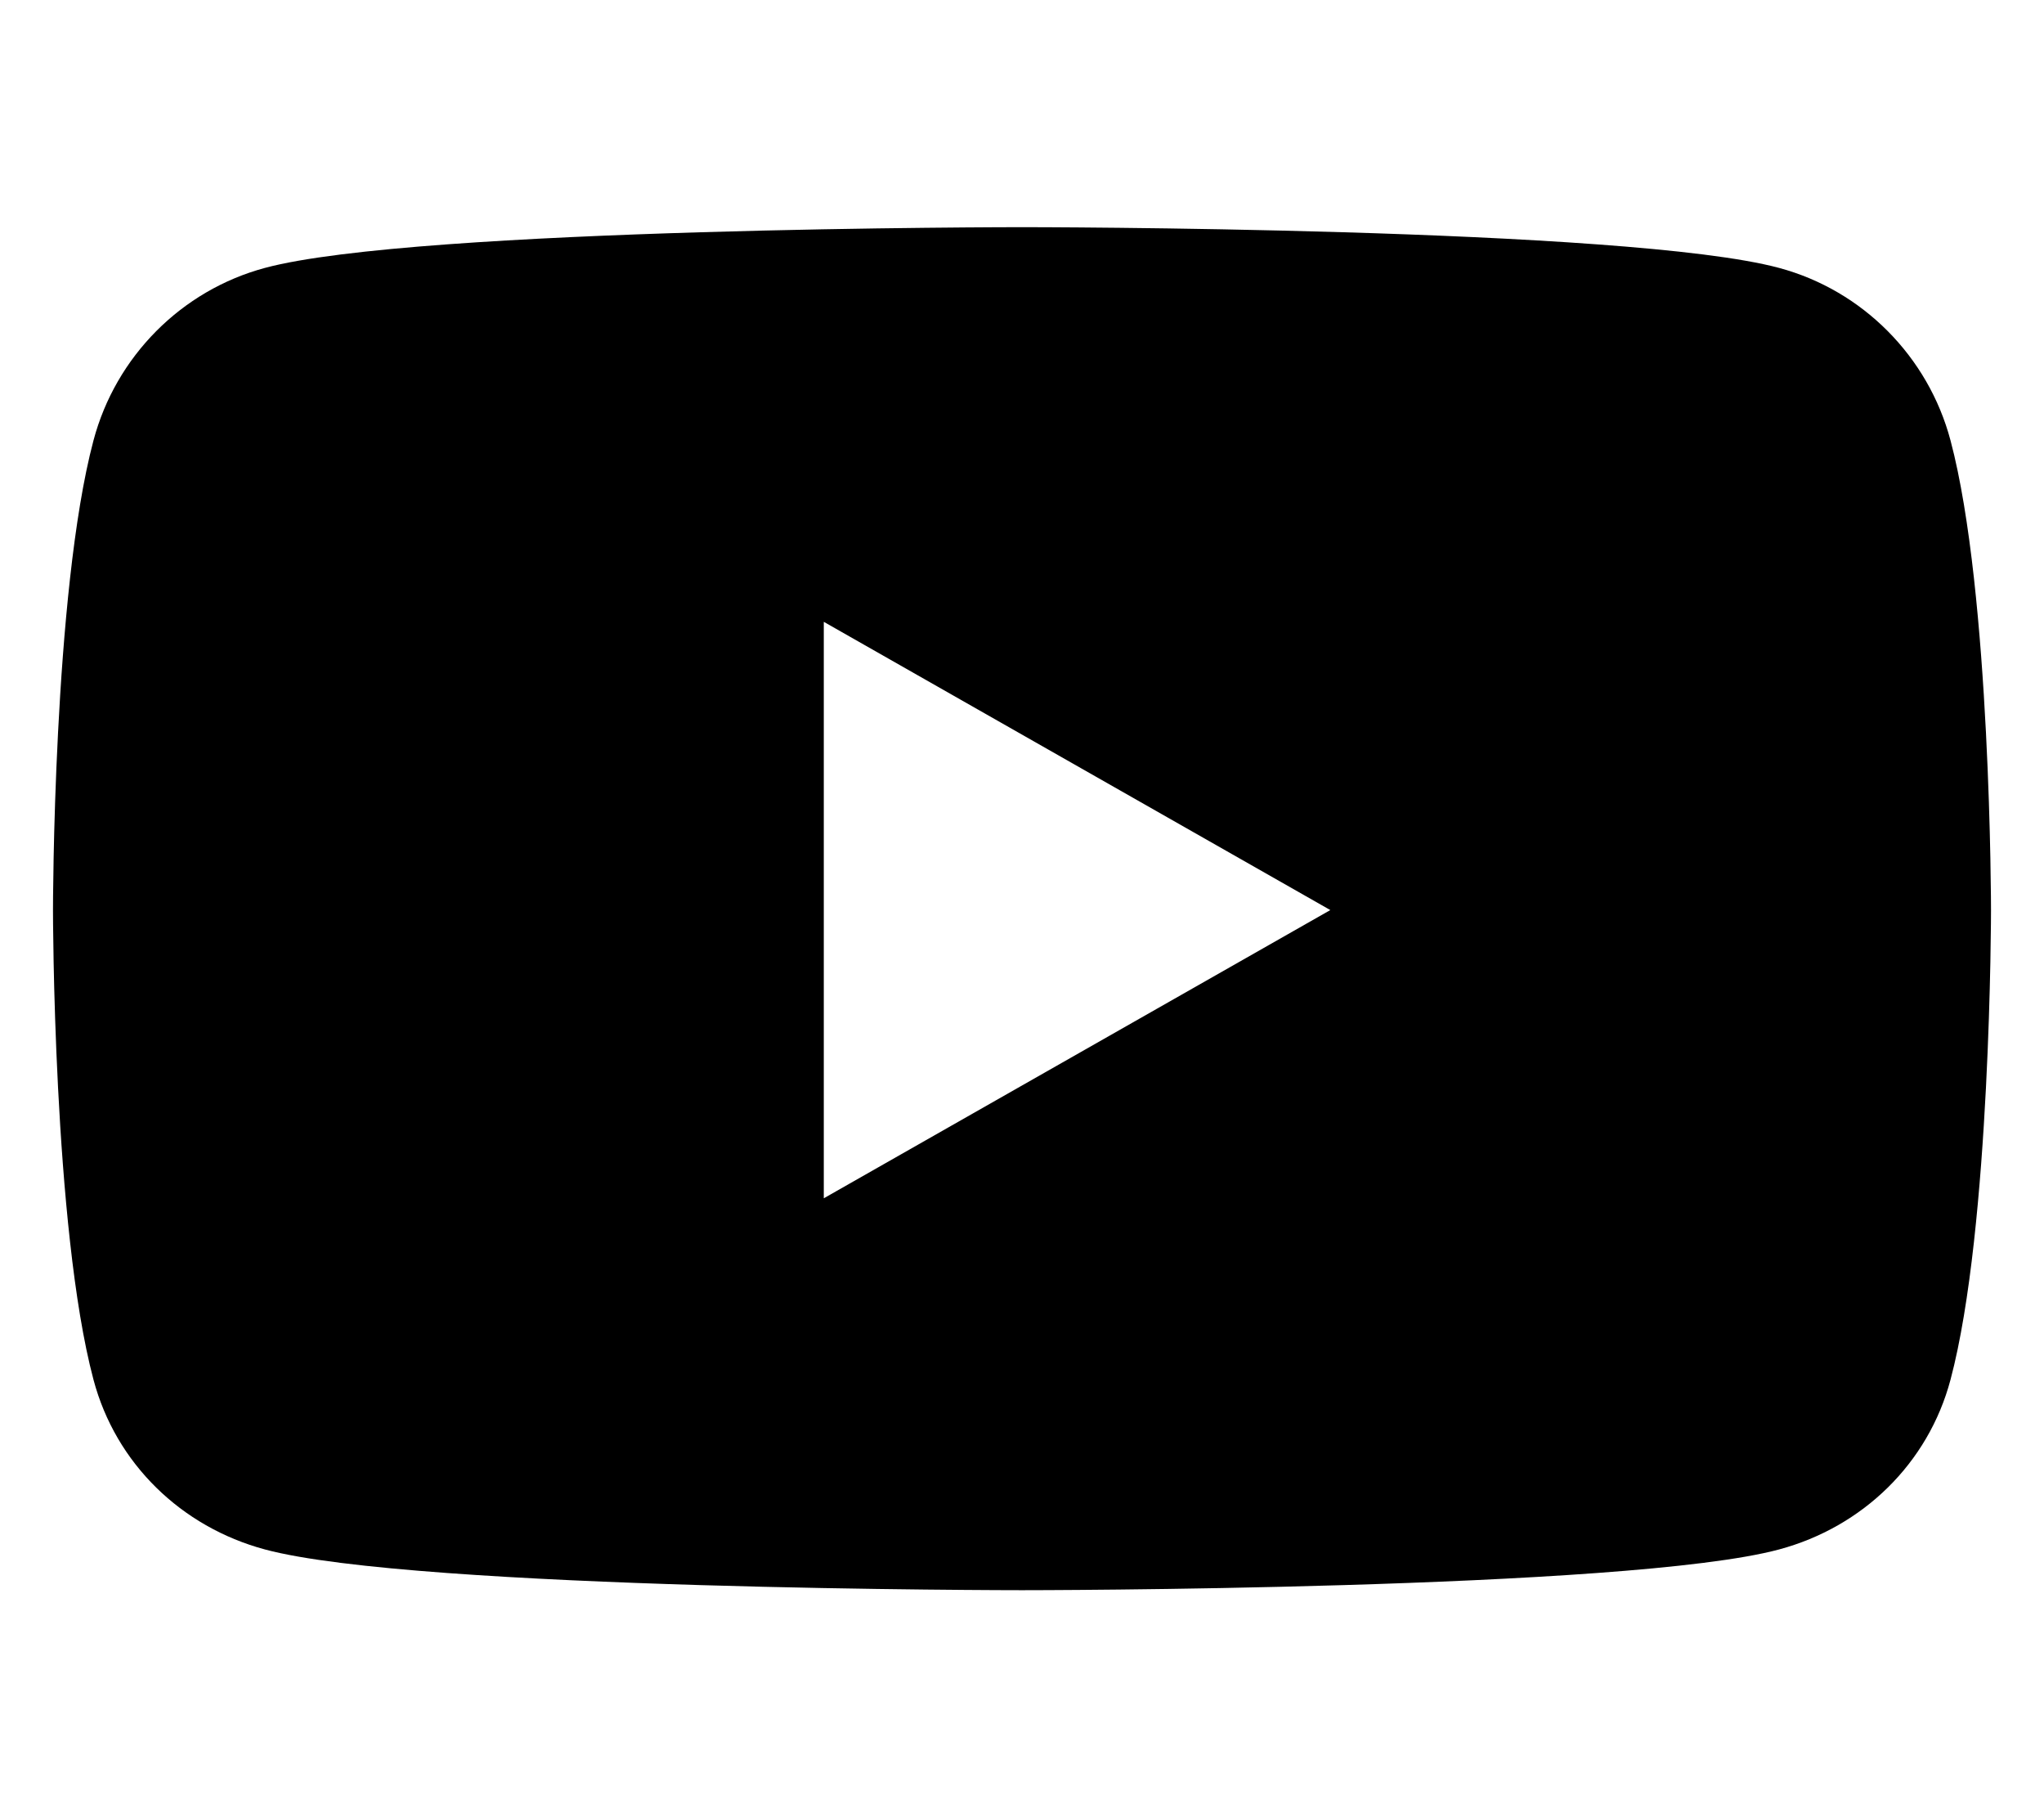
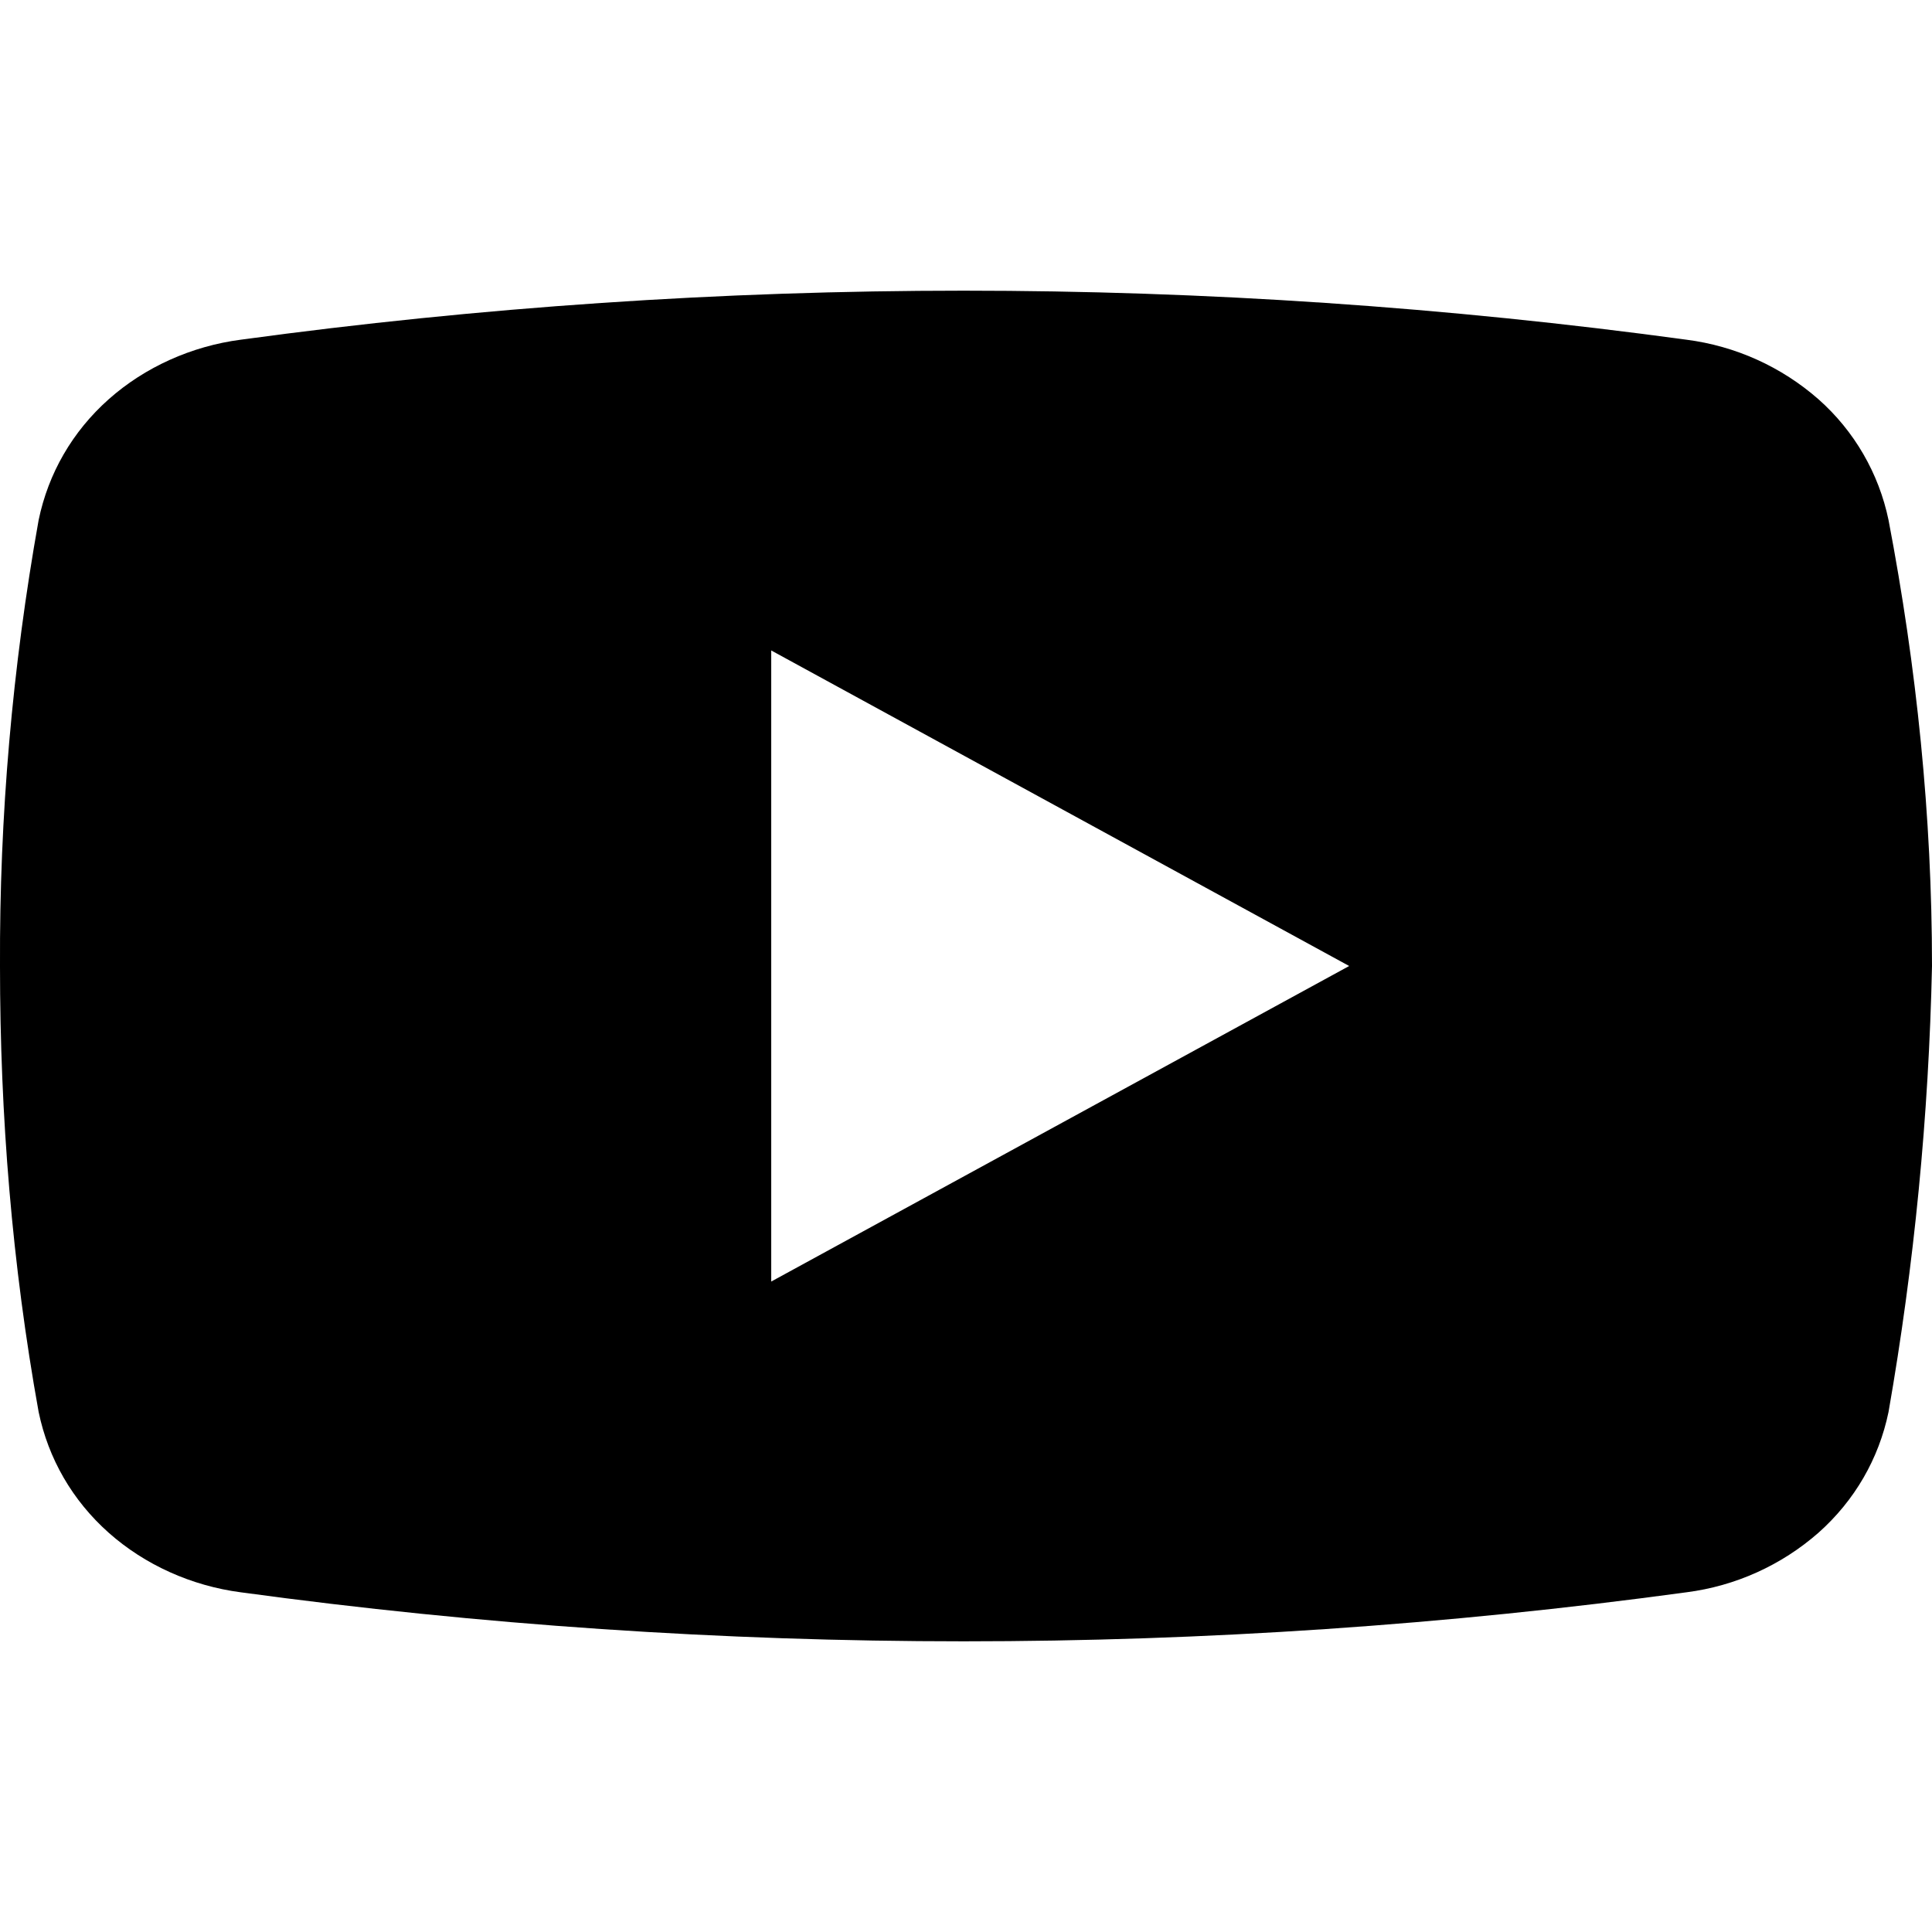
- <svg xmlns="http://www.w3.org/2000/svg" aria-hidden="true" focusable="false" data-prefix="fab" data-icon="youtube" class="svg-inline--fa fa-youtube fa-w-18" role="img" viewBox="0 0 576 512">
-   <path fill="currentColor" d="M549.655 124.083c-6.281-23.65-24.787-42.276-48.284-48.597C458.781 64 288 64 288 64S117.22 64 74.629 75.486c-23.497 6.322-42.003 24.947-48.284 48.597-11.412 42.867-11.412 132.305-11.412 132.305s0 89.438 11.412 132.305c6.281 23.65 24.787 41.5 48.284 47.821C117.22 448 288 448 288 448s170.78 0 213.371-11.486c23.497-6.321 42.003-24.171 48.284-47.821 11.412-42.867 11.412-132.305 11.412-132.305s0-89.438-11.412-132.305zm-317.51 213.508V175.185l142.739 81.205-142.739 81.201z" />
+ <svg xmlns="http://www.w3.org/2000/svg" viewBox="0 0 24 24" class="footer__social-link-icon">
+   <path fill-rule="evenodd" clip-rule="evenodd" d="M22.59 19.04c.45-.4.75-.92.87-1.5.32-1.83.5-3.68.54-5.54 0-1.86-.19-3.71-.54-5.54a2.75 2.75 0 0 0-.87-1.5 3.08 3.08 0 0 0-1.64-.74 66.5 66.5 0 0 0-17.96 0c-.61.08-1.19.34-1.64.74-.45.4-.75.92-.87 1.5A30.72 30.72 0 0 0 0 12c0 1.86.15 3.71.48 5.54.12.58.42 1.1.87 1.5.45.4 1.03.66 1.64.74a66.5 66.5 0 0 0 17.96 0 3.08 3.08 0 0 0 1.64-.74ZM16.76 12 9.58 8.08v7.84L16.76 12Z" fill="currentColor" />
</svg>
